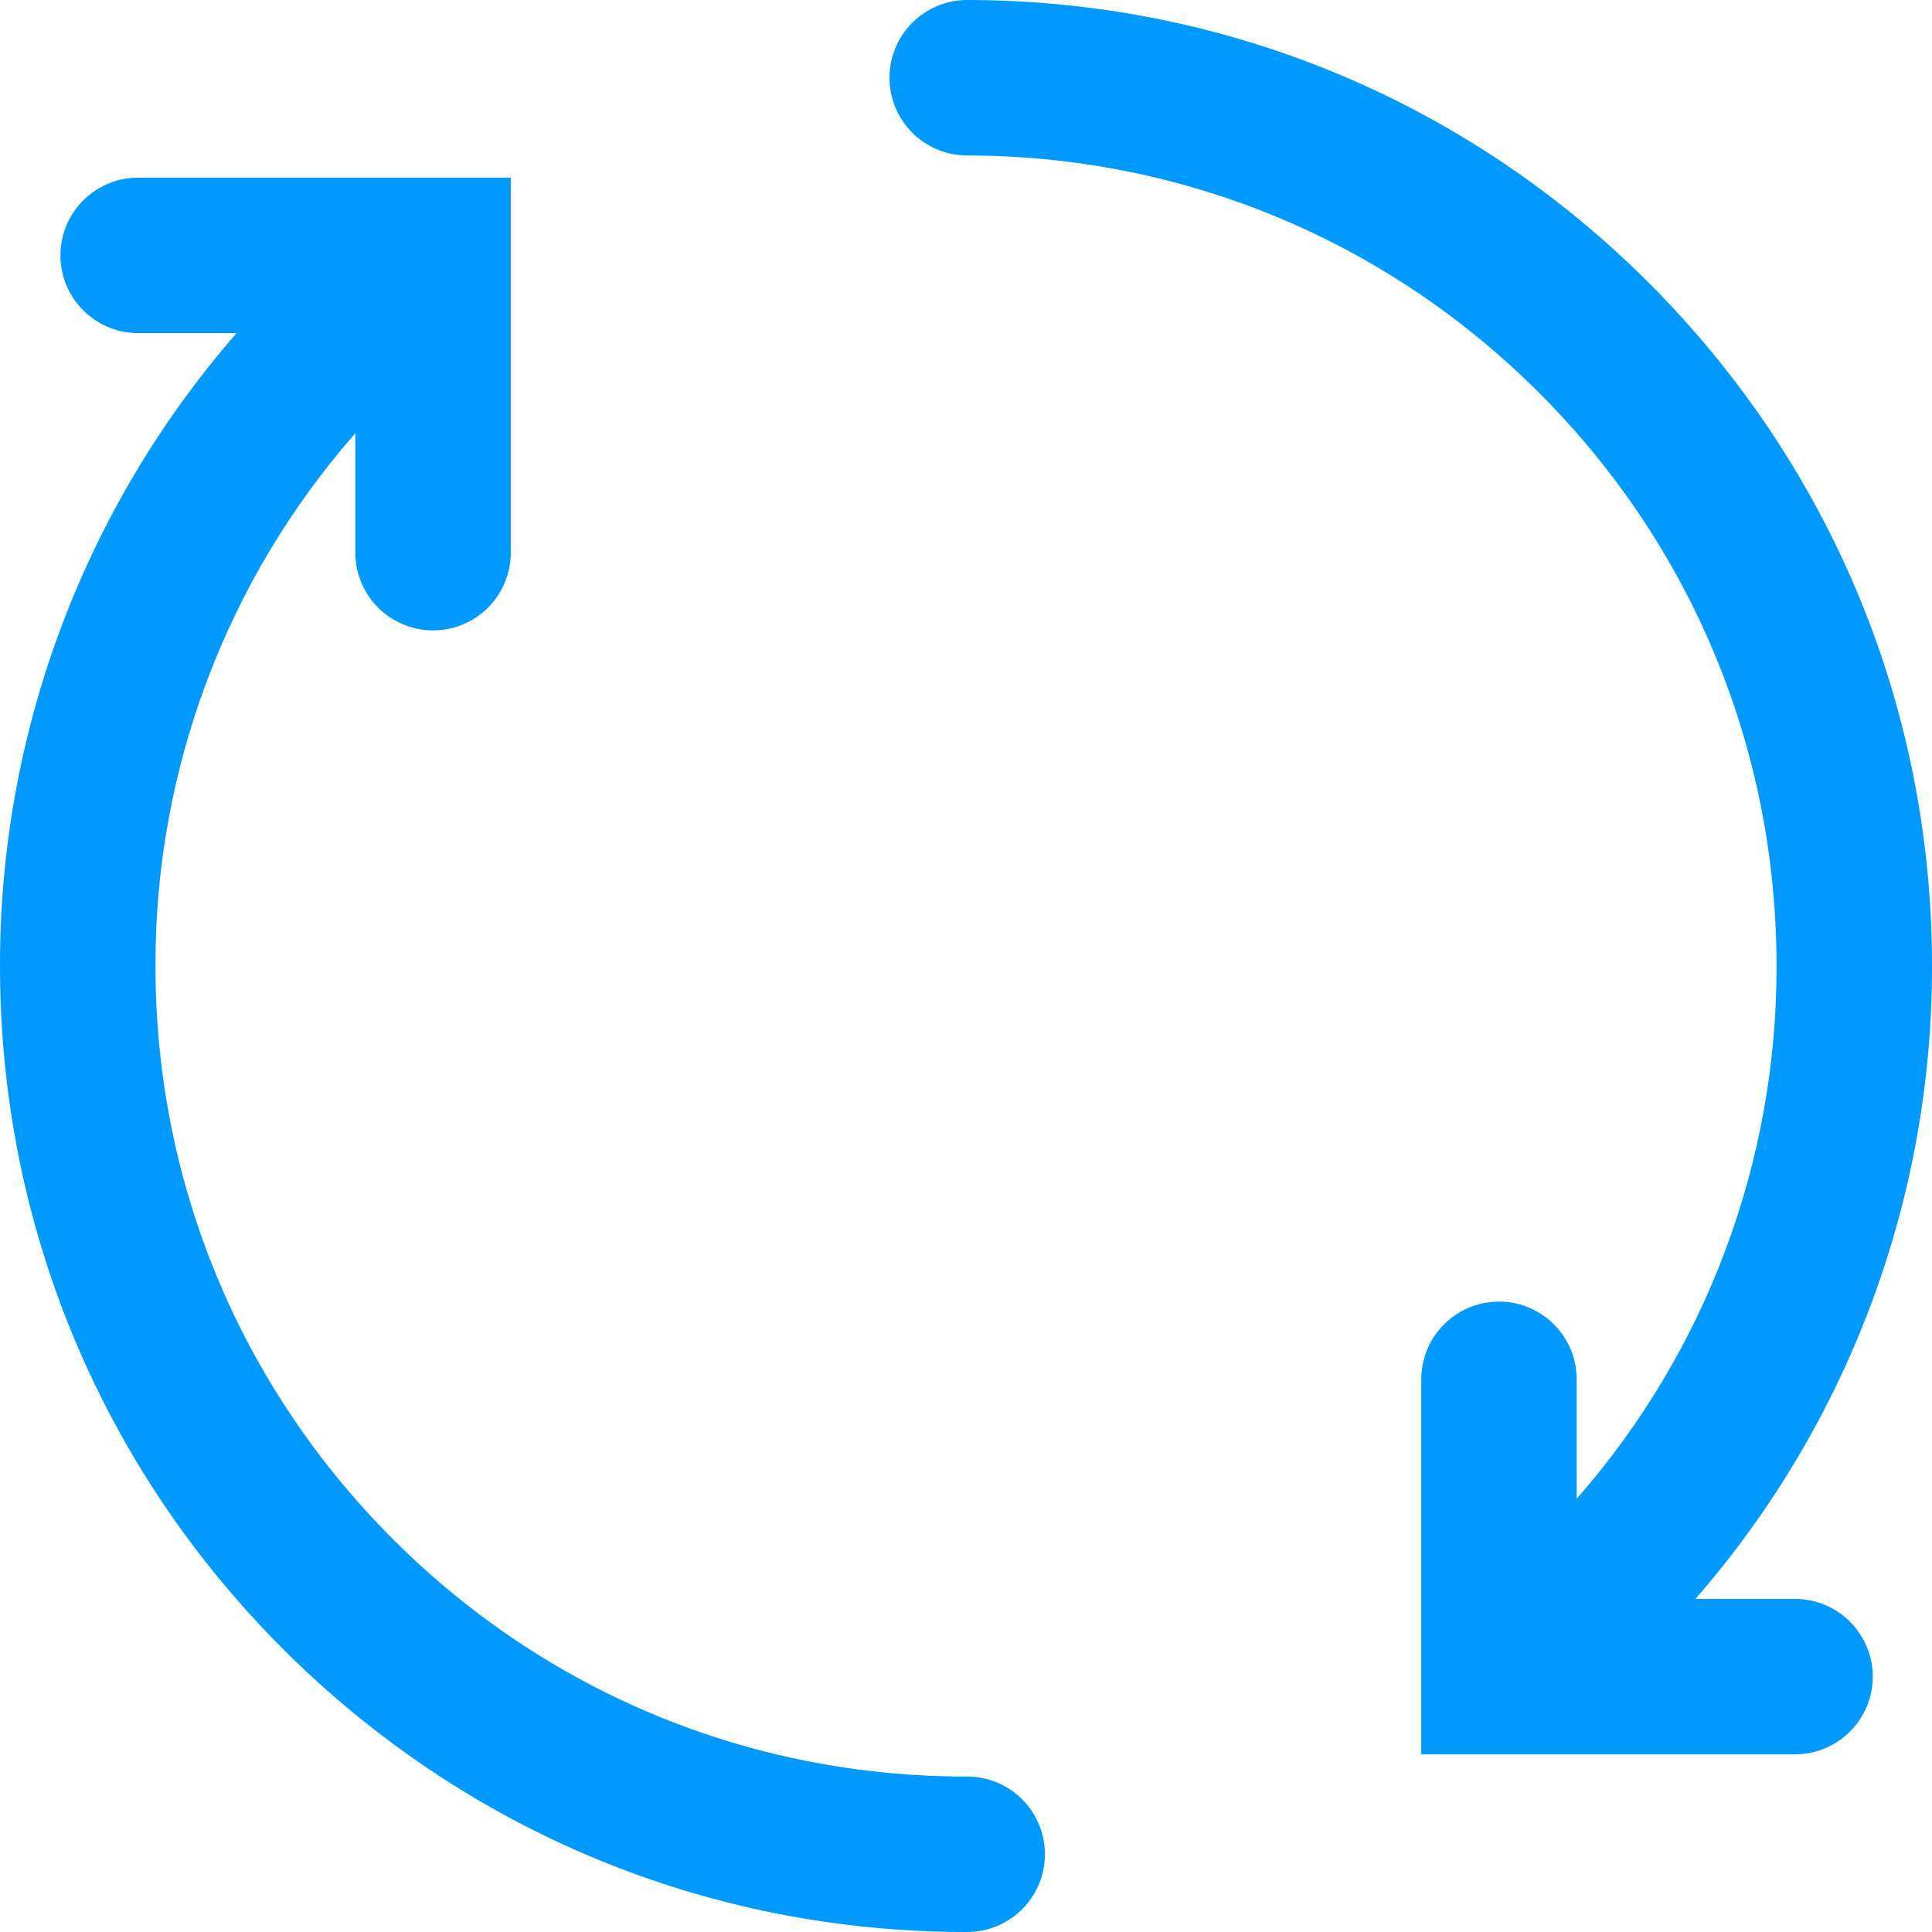
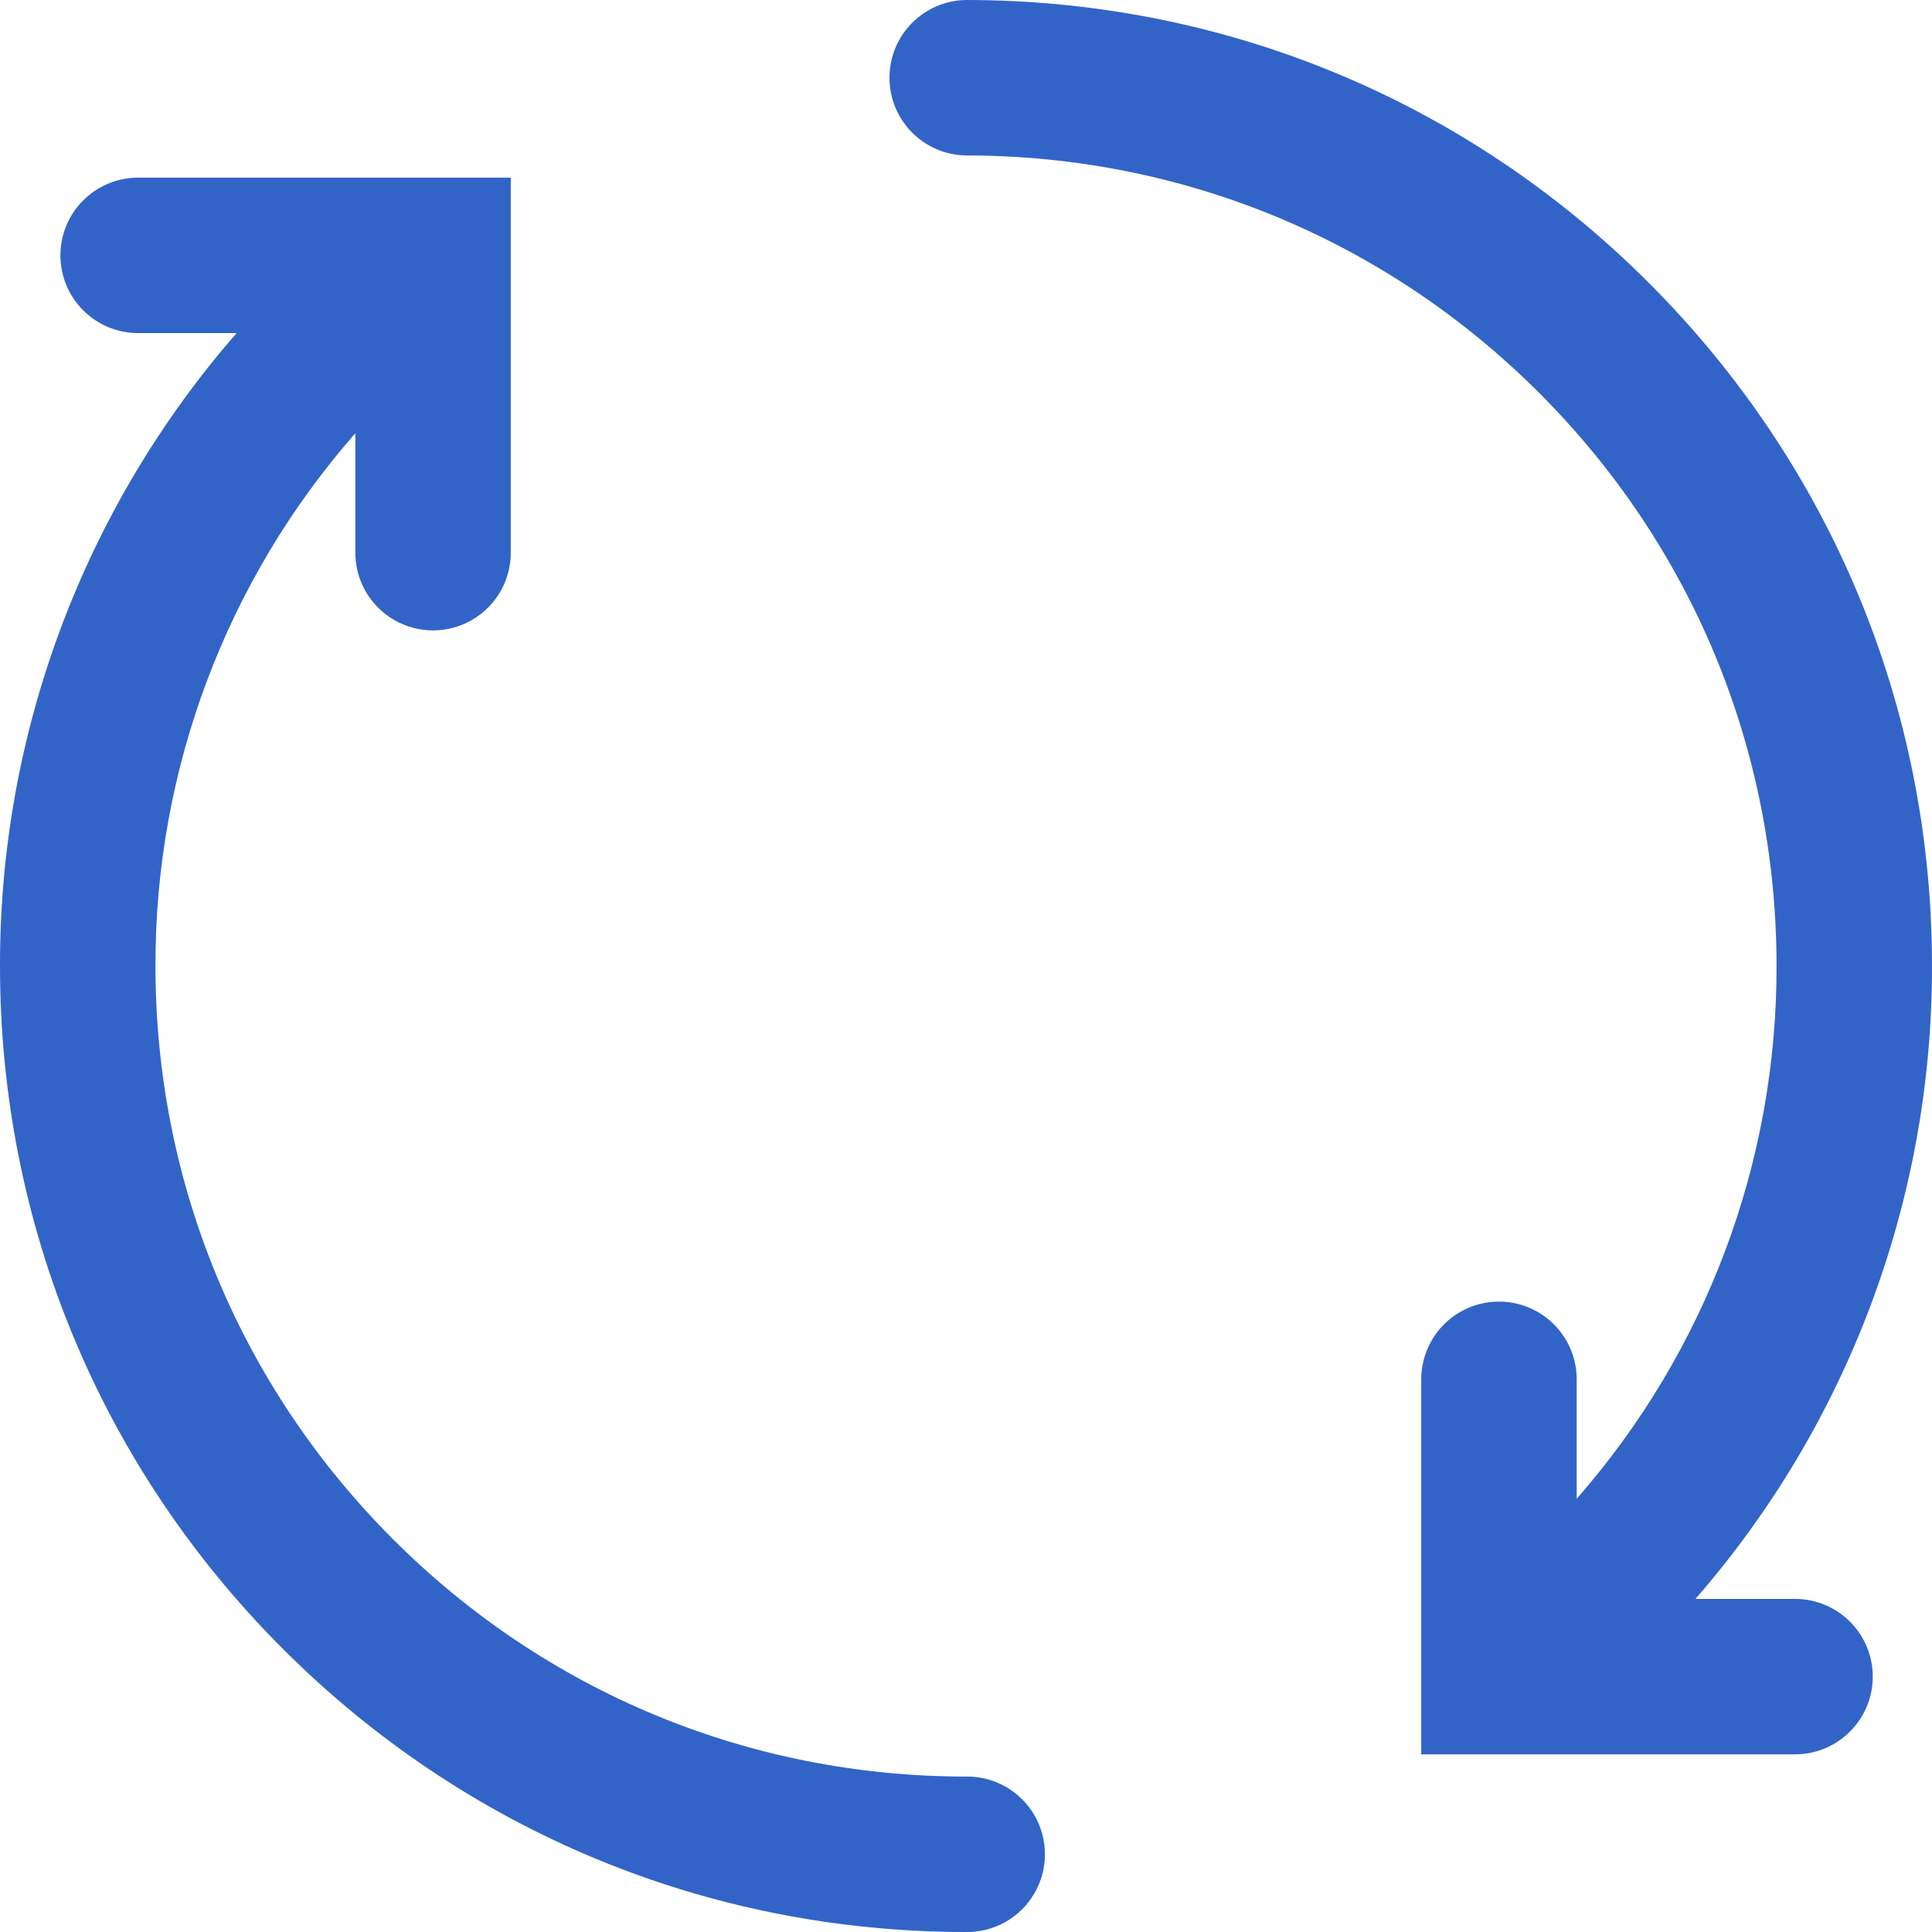
<svg xmlns="http://www.w3.org/2000/svg" viewBox="0 0 1024 1024">
-   <path d="M992.61,888.64a41.24,41.24,0,0,1-41.2,41.2H753.29V731.71a41.2,41.2,0,1,1,82.39,0v62.66A426.76,426.76,0,0,0,941.6,512c0-114.75-44.68-222.64-125.83-303.78S626.75,82.39,512,82.39A41.2,41.2,0,0,1,512,0C648.78,0,777.35,53.26,874,150s150,225.26,150,362A509.37,509.37,0,0,1,898.63,847.45h52.78A41.24,41.24,0,0,1,992.61,888.64ZM512,941.61c-114.75,0-222.62-44.69-303.74-125.84S82.4,626.74,82.4,512A426.69,426.69,0,0,1,188.33,229.63v62.66a41.2,41.2,0,1,0,82.39,0V94.16H72.59a41.2,41.2,0,0,0,0,82.39H125.4A509.2,509.2,0,0,0,0,512C0,648.73,53.27,777.31,150,874s225.26,150,362,150a41.2,41.2,0,1,0,0-82.39Z" style="fill:#09f" />
+   <path d="M992.61,888.64a41.24,41.24,0,0,1-41.2,41.2H753.29V731.71a41.2,41.2,0,1,1,82.39,0v62.66A426.76,426.76,0,0,0,941.6,512c0-114.75-44.68-222.64-125.83-303.78S626.75,82.39,512,82.39A41.2,41.2,0,0,1,512,0C648.78,0,777.35,53.26,874,150s150,225.26,150,362A509.37,509.37,0,0,1,898.63,847.45h52.78A41.24,41.24,0,0,1,992.61,888.64ZM512,941.61c-114.75,0-222.62-44.69-303.74-125.84S82.4,626.74,82.4,512A426.69,426.69,0,0,1,188.33,229.63v62.66a41.2,41.2,0,1,0,82.39,0V94.16H72.59a41.2,41.2,0,0,0,0,82.39H125.4A509.2,509.2,0,0,0,0,512C0,648.73,53.27,777.31,150,874s225.26,150,362,150a41.2,41.2,0,1,0,0-82.39Z" style="fill:#3264c8" />
</svg>
